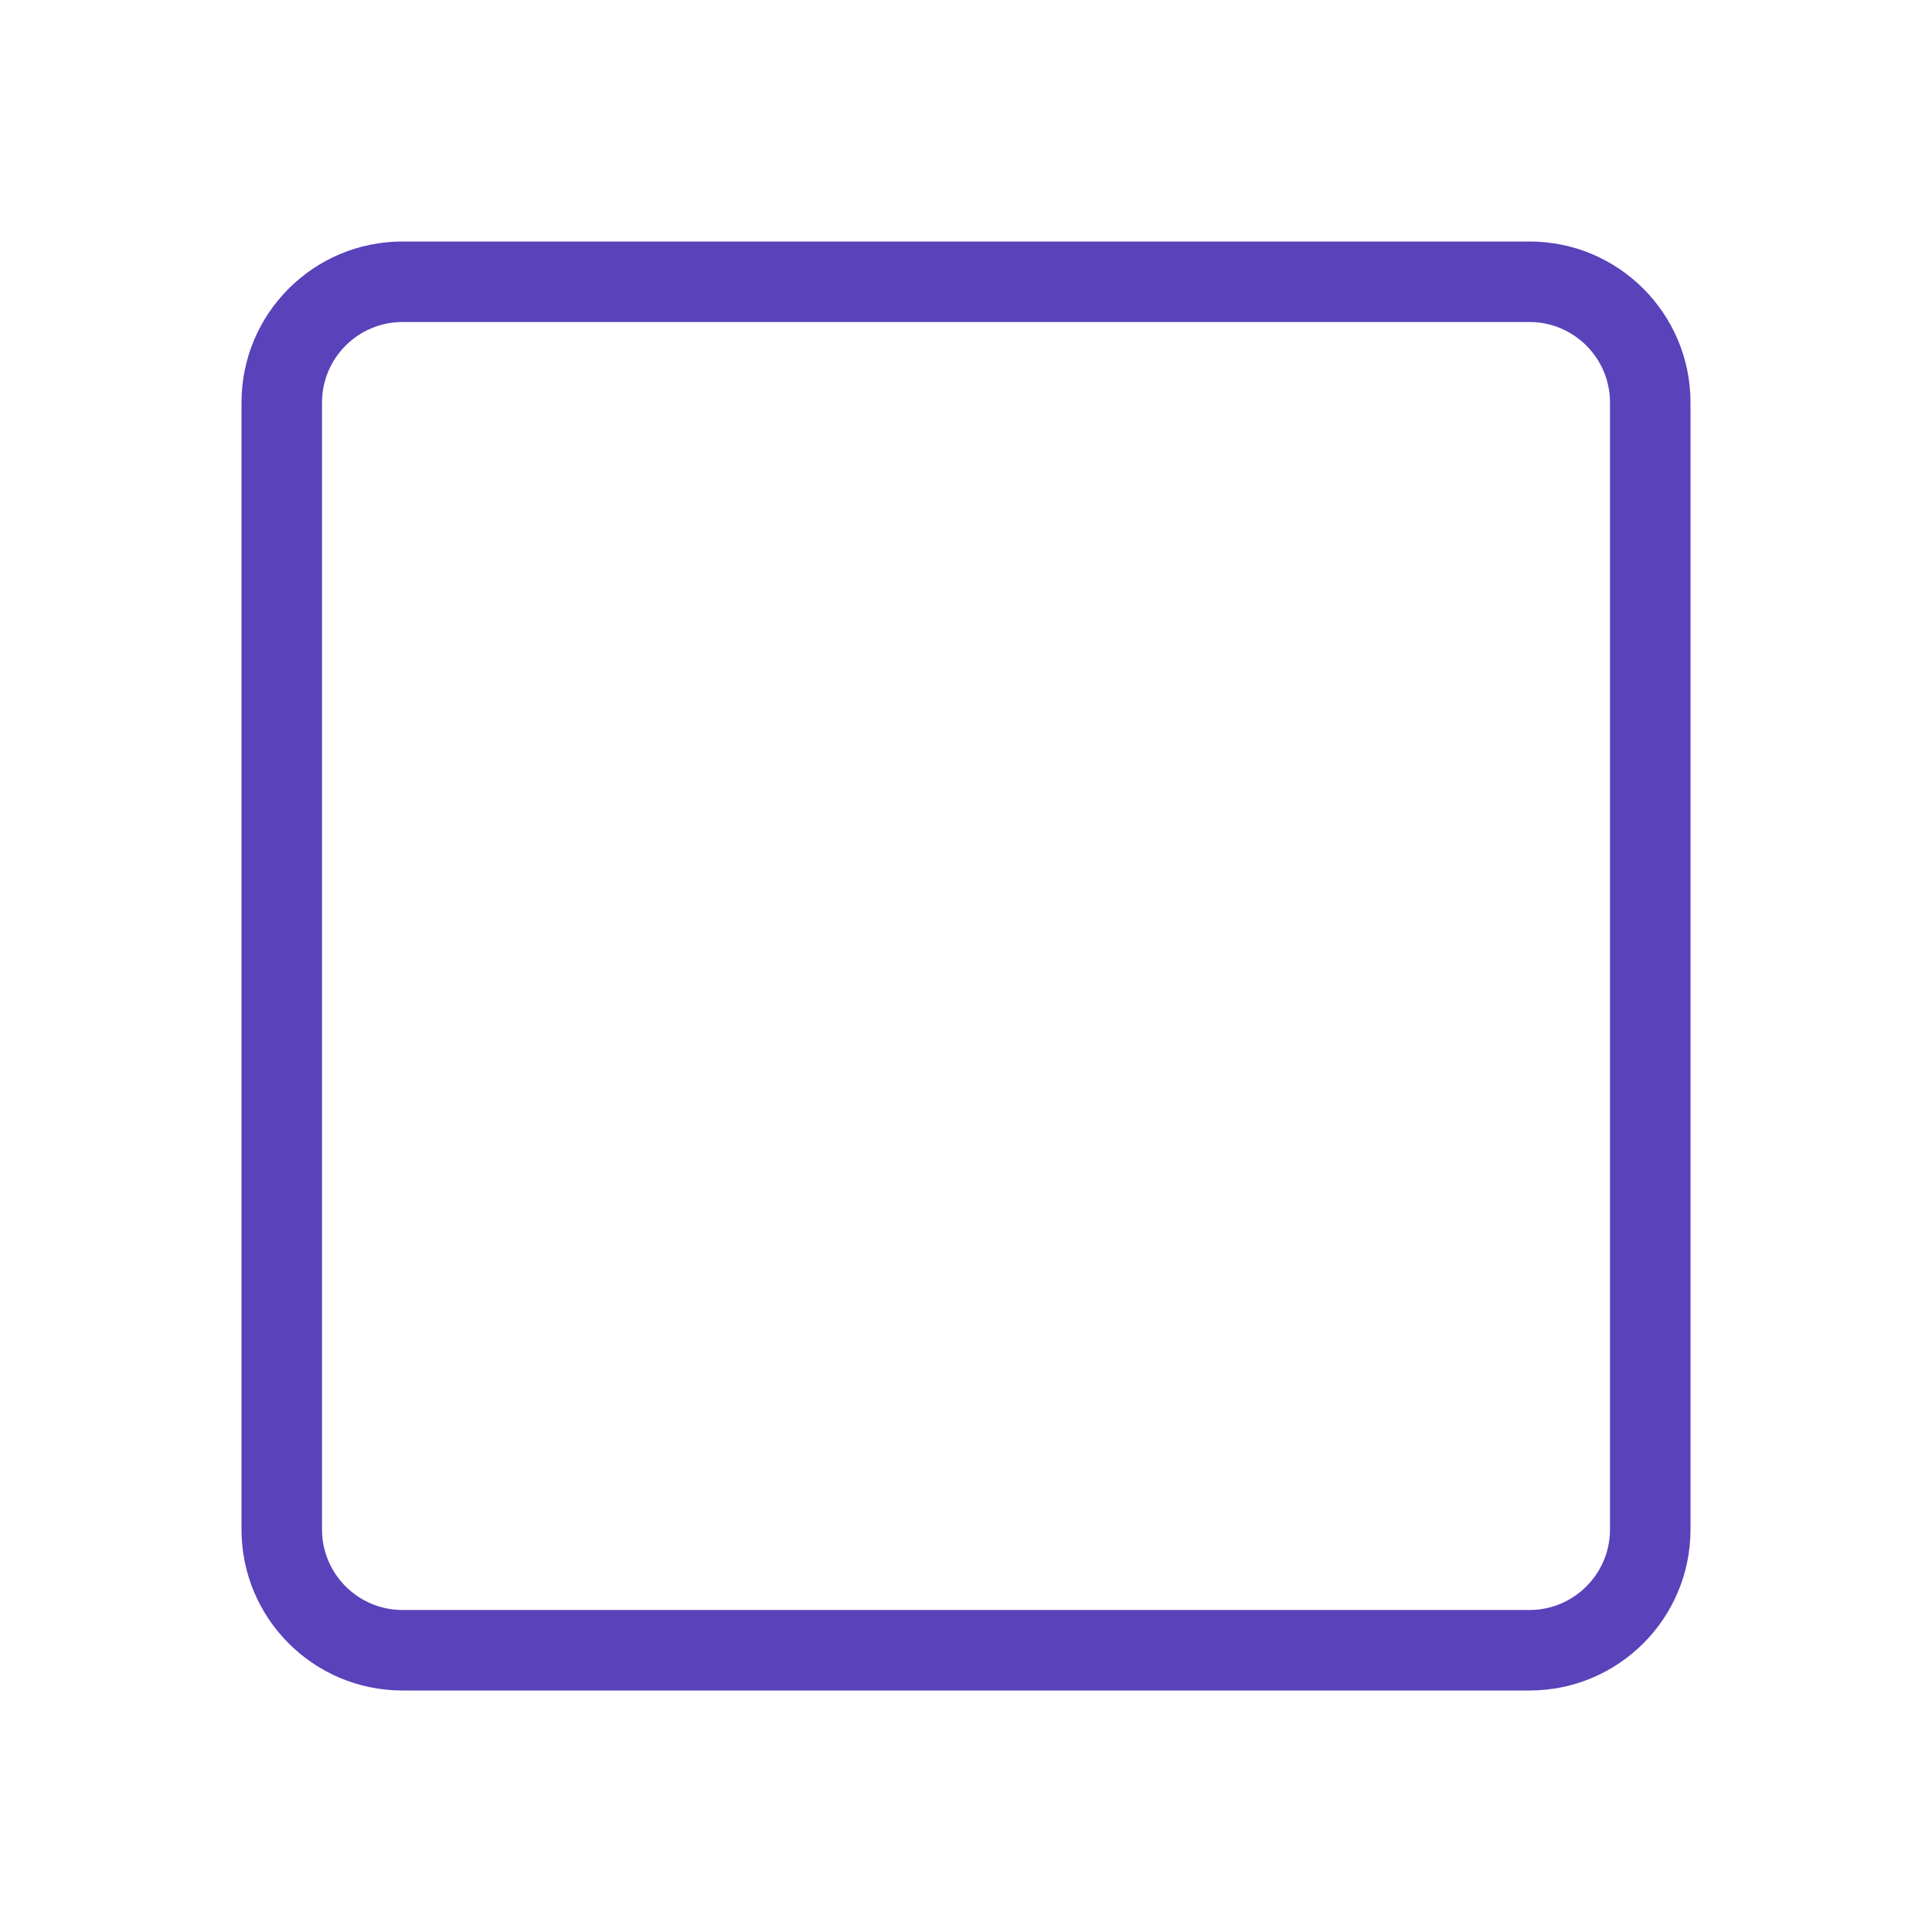
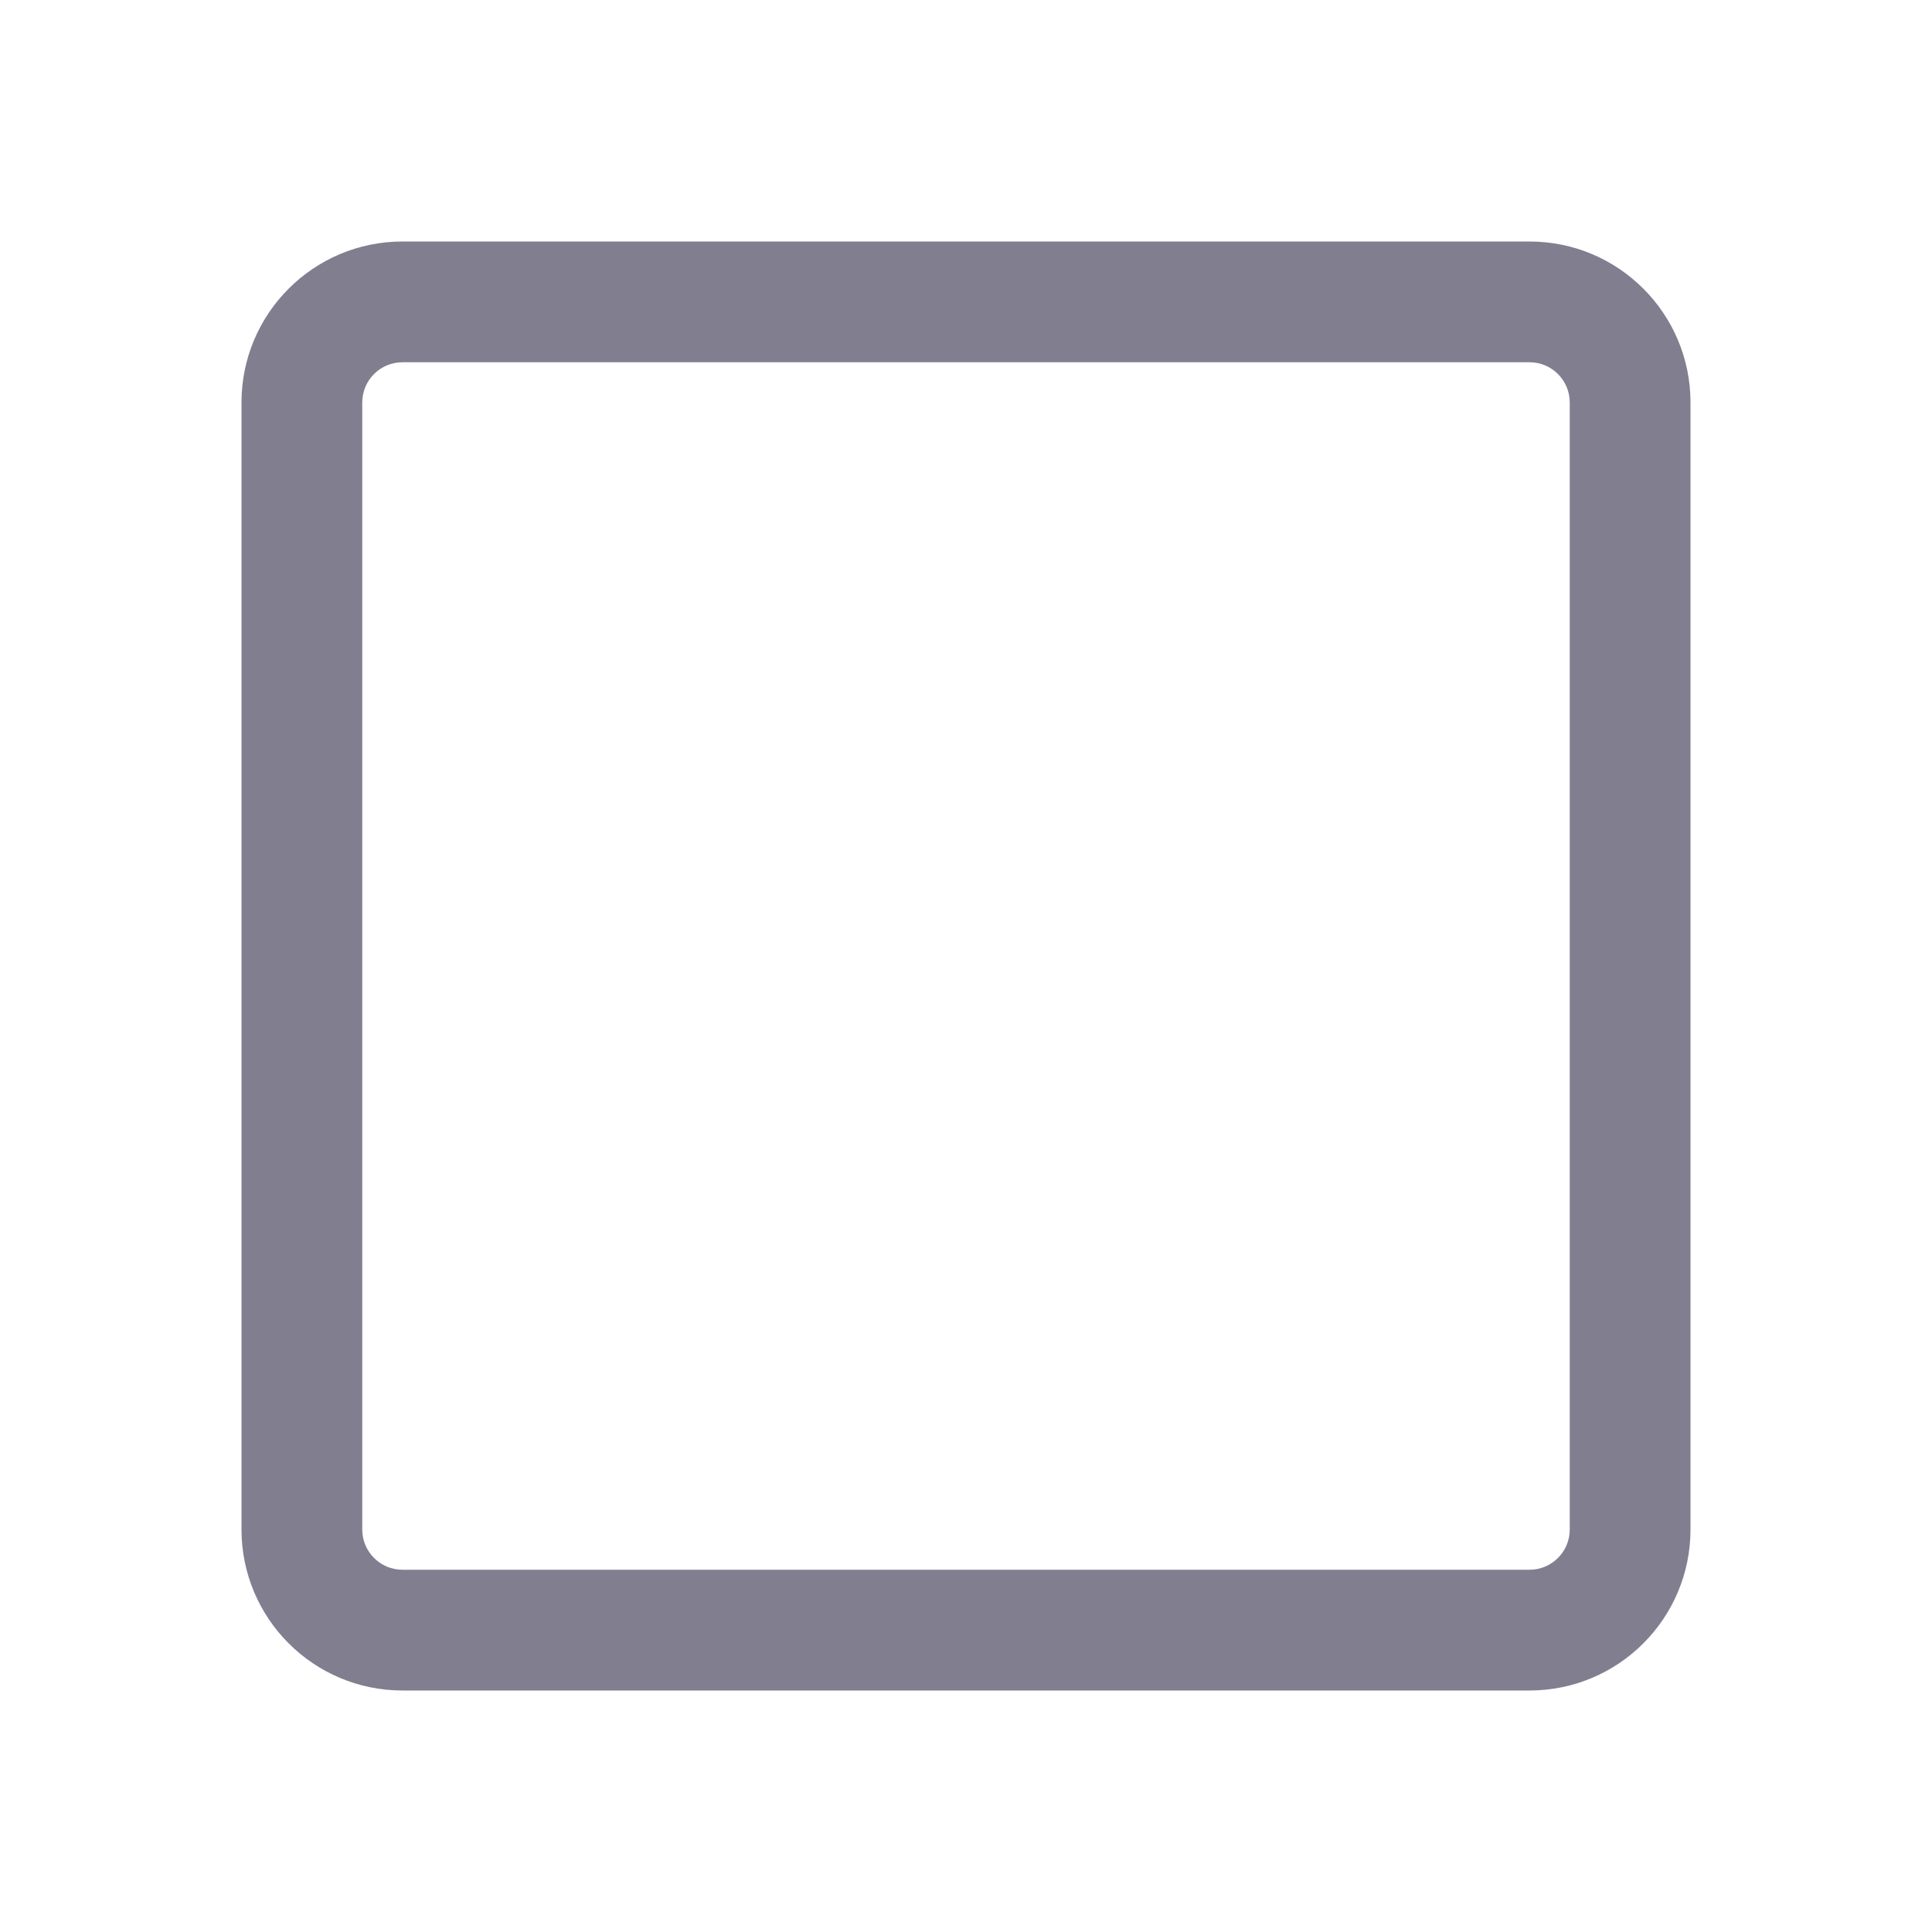
- <svg xmlns="http://www.w3.org/2000/svg" width="24" height="24">
+ <svg xmlns="http://www.w3.org/2000/svg" width="24" height="24" viewBox="0 0 24 24">
  <path style="fill:none" d="M0 0h24v24H0z" />
  <g data-name="↳Color" style="stroke-miterlimit:10;fill:none">
    <path d="M16 0H2a2 2 0 0 0-2 2v14a2 2 0 0 0 2 2h14a2 2 0 0 0 2-2V2a2 2 0 0 0-2-2z" style="stroke:none" transform="translate(3 3)" />
-     <path d="M2 1c-.551 0-1 .449-1 1v14c0 .551.449 1 1 1h14c.551 0 1-.449 1-1V2c0-.551-.449-1-1-1H2m0-1h14a2 2 0 0 1 2 2v14a2 2 0 0 1-2 2H2a2 2 0 0 1-2-2V2a2 2 0 0 1 2-2z" style="fill:#5942ba;stroke:none" transform="translate(3 3)" />
+     <path d="M2 1.5a.5.5 0 0 0-.5.5v14a.5.5 0 0 0 .5.5h14a.5.5 0 0 0 .5-.5V2a.5.5 0 0 0-.5-.5H2M2 0h14a2 2 0 0 1 2 2v14a2 2 0 0 1-2 2H2a2 2 0 0 1-2-2V2a2 2 0 0 1 2-2z" style="fill:#817e90;stroke:none" transform="translate(3 3)" />
  </g>
</svg>
